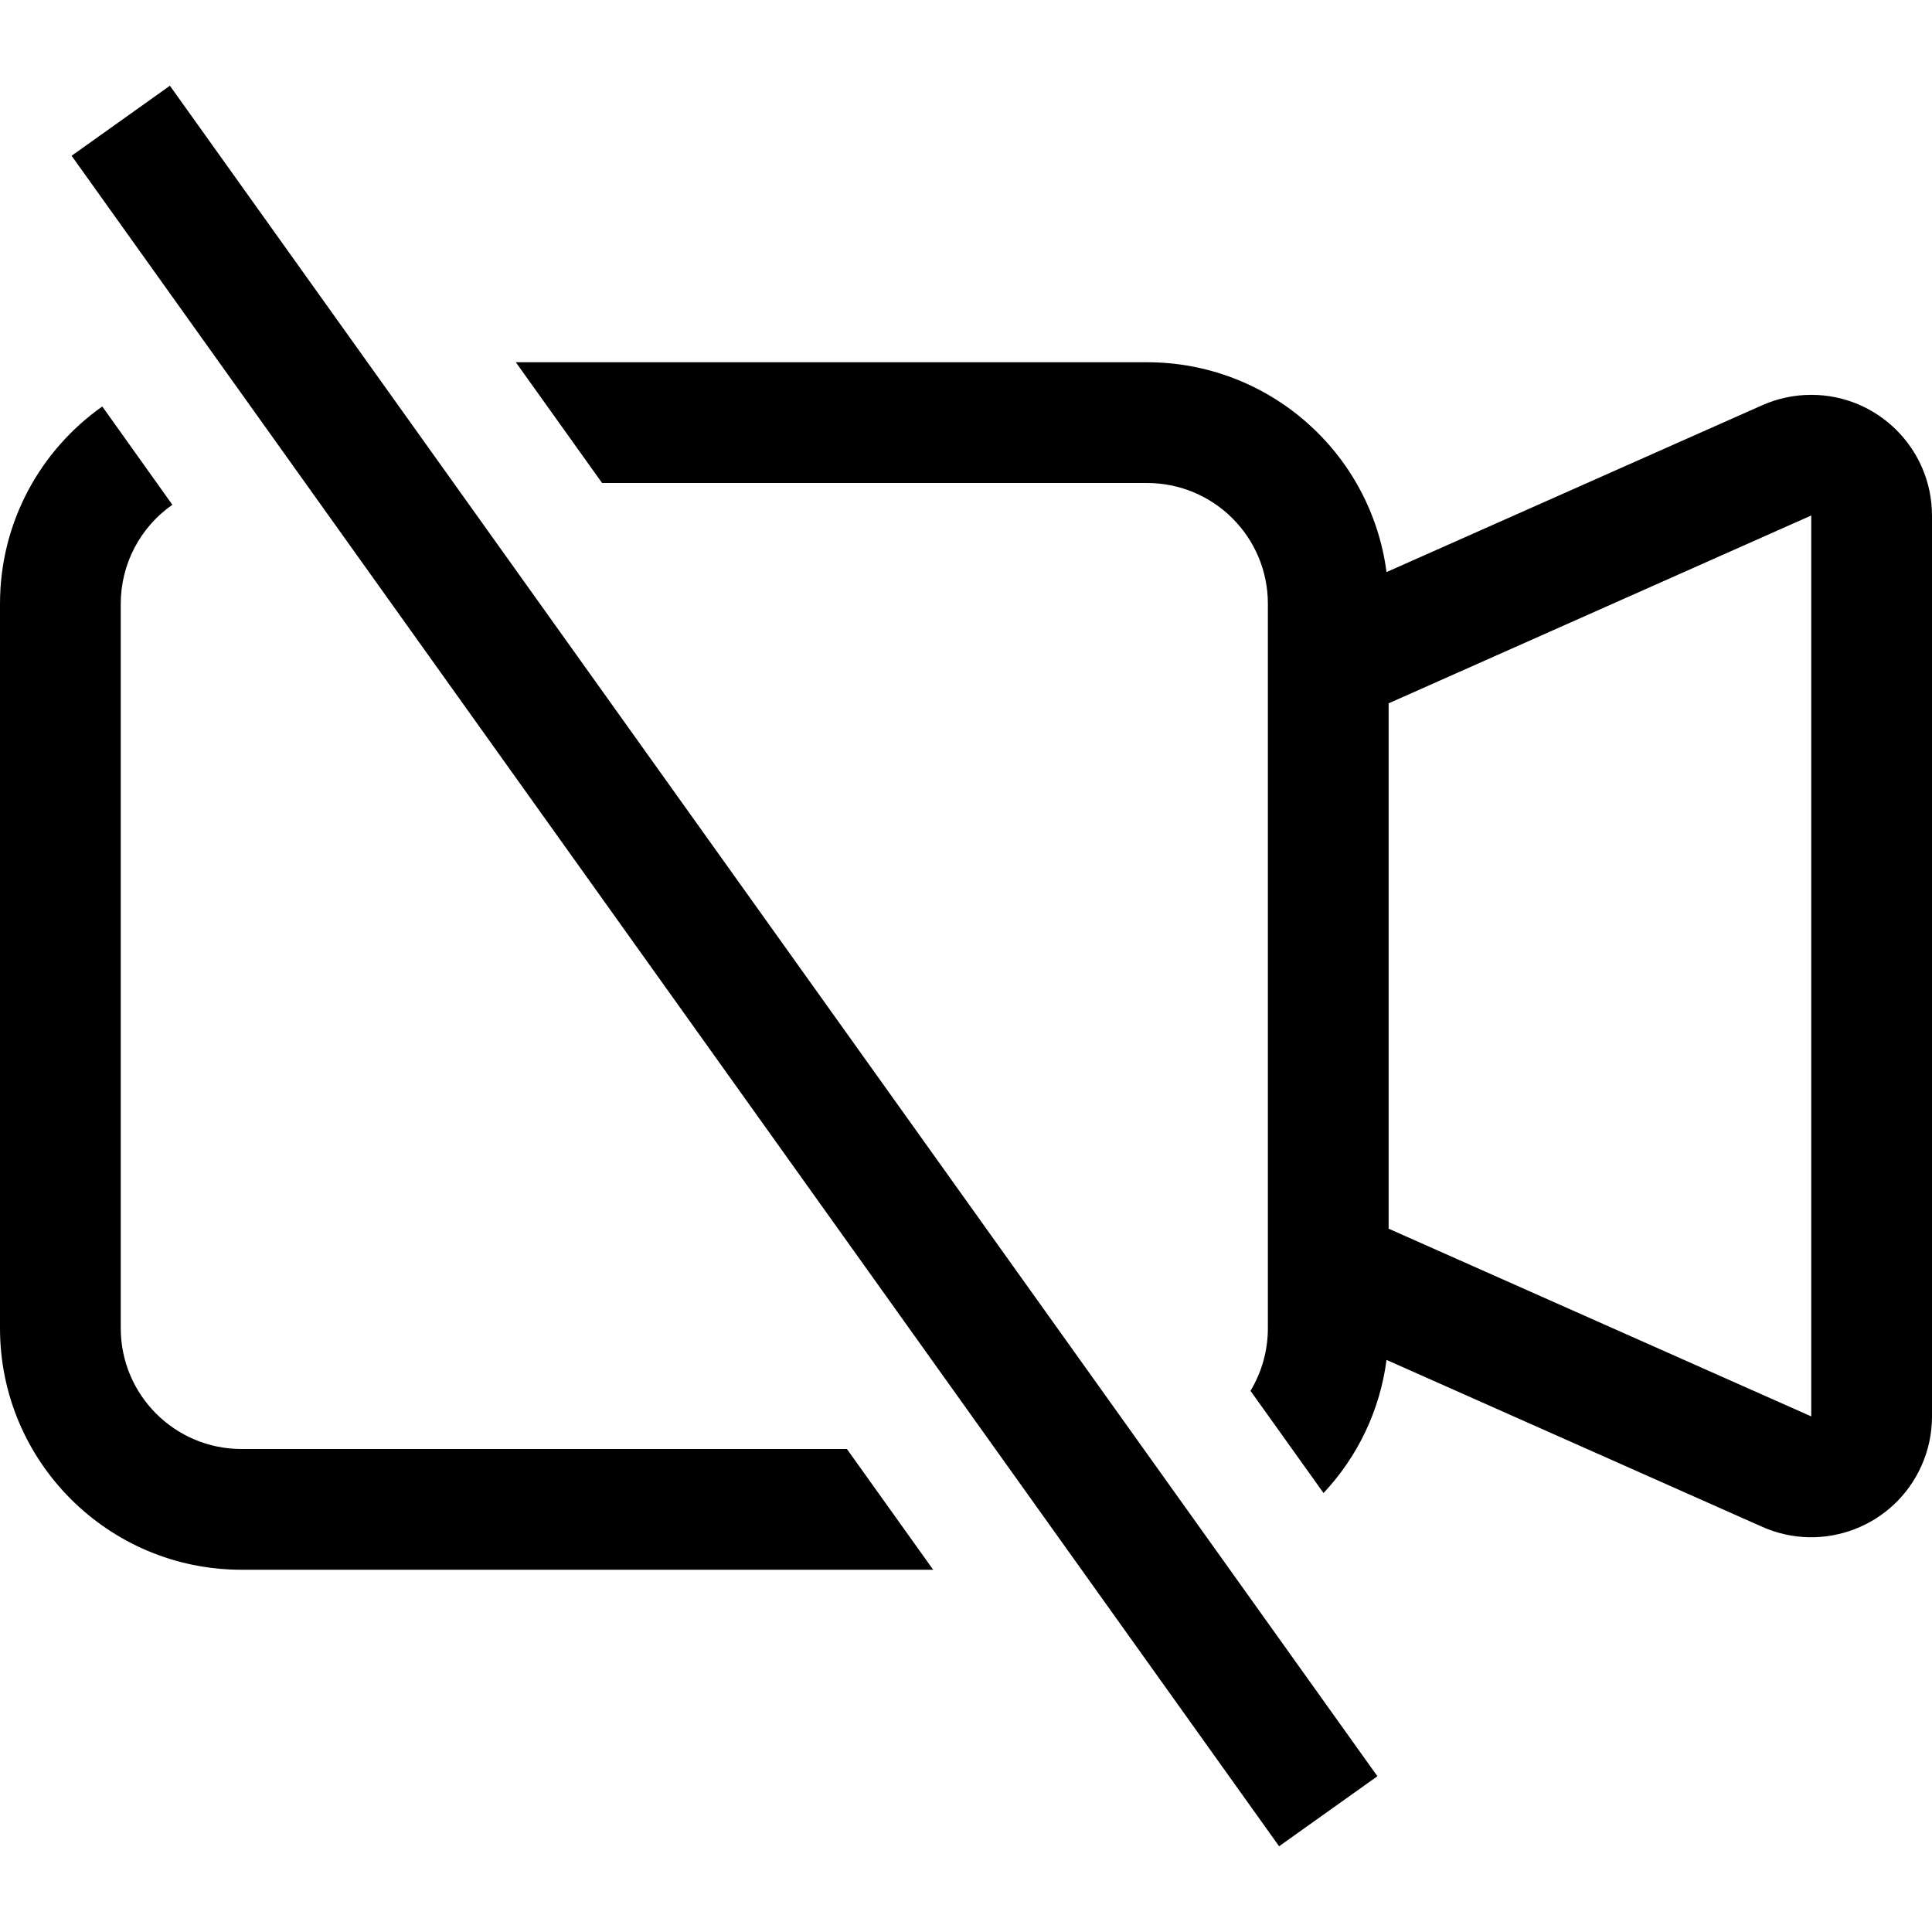
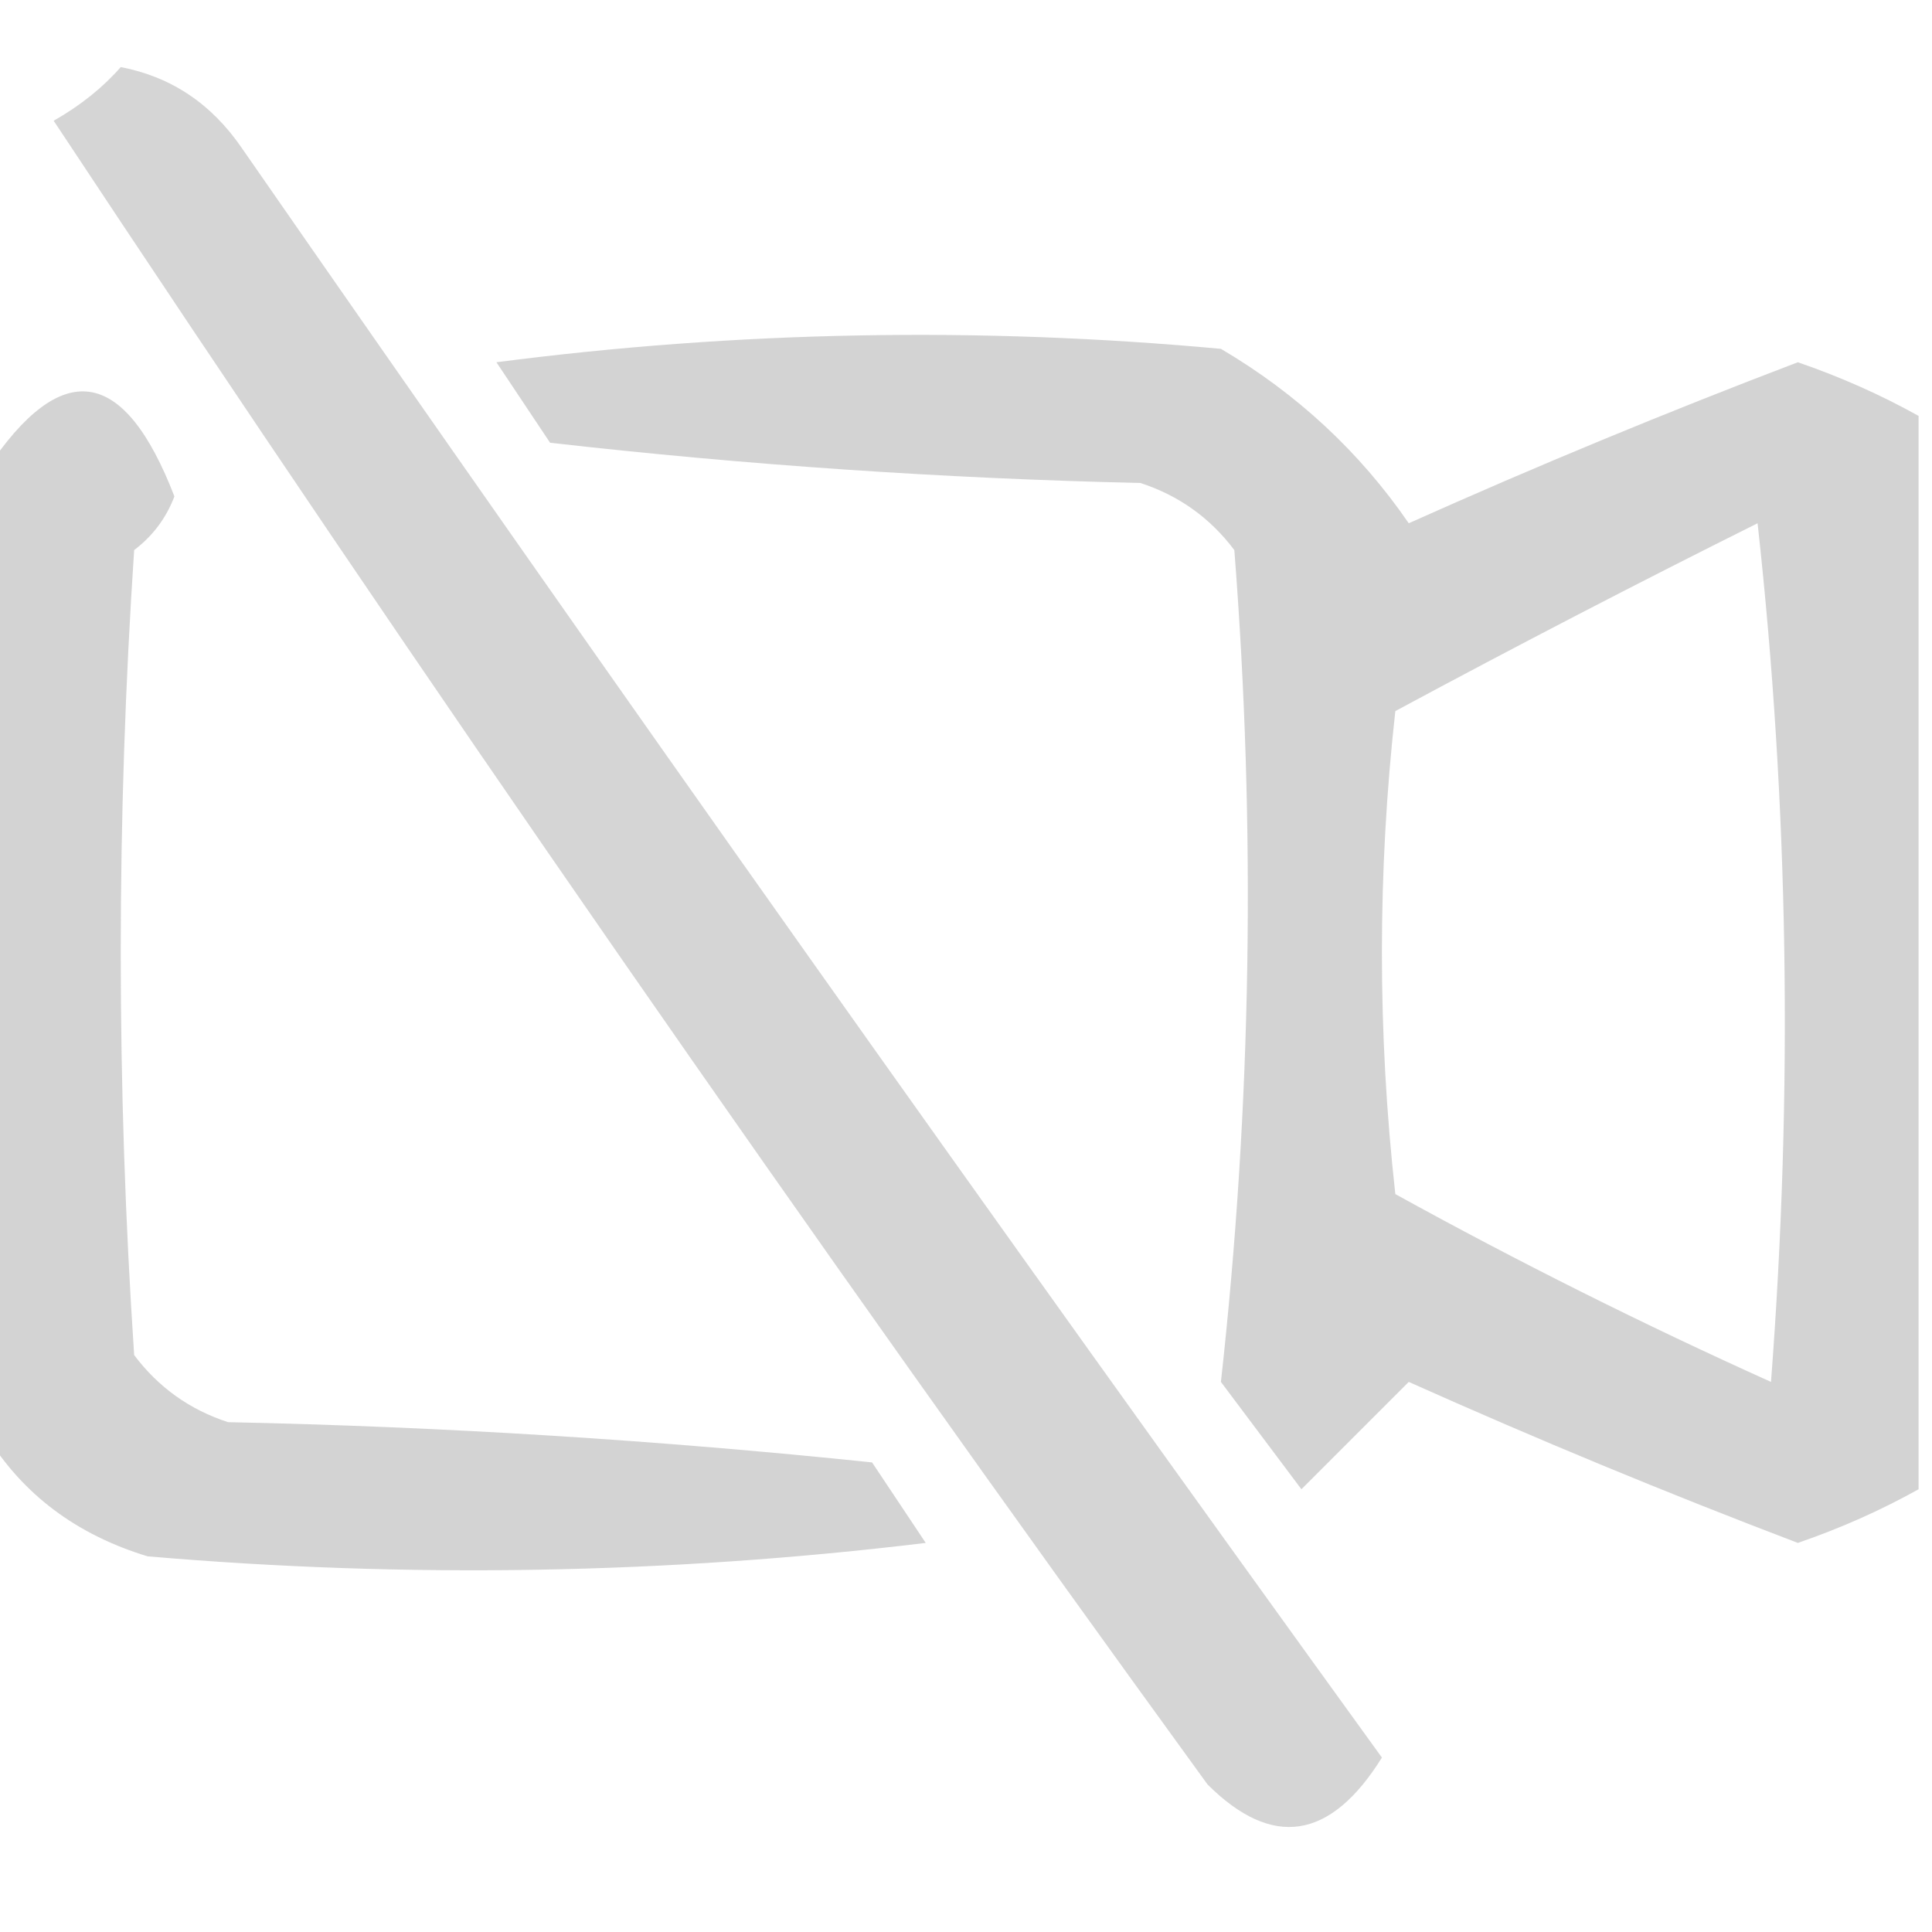
- <svg xmlns="http://www.w3.org/2000/svg" width="72px" height="72px" viewBox="0 0 72 72" version="1.1">
-   <g id="surface1">
-     <path style=" stroke:none;fill-rule:evenodd;fill:rgb(0%,0%,0%);fill-opacity:1;" d="M 49.324 55.641 C 50.609 54.273 51.43 52.539 51.672 50.68 L 65.668 56.898 C 67.938 57.91 70.598 56.891 71.609 54.621 C 71.867 54.043 72 53.422 72 52.789 L 72 19.211 C 71.996 16.727 69.98 14.711 67.496 14.715 C 66.867 14.715 66.246 14.848 65.672 15.102 L 51.672 21.32 C 51.082 16.844 47.266 13.5 42.75 13.5 L 19.223 13.5 L 22.438 18 L 42.75 18 C 45.234 18 47.25 20.016 47.25 22.5 L 47.25 49.5 C 47.25 50.32 47.027 51.129 46.602 51.832 Z M 6.426 18.809 C 5.219 19.652 4.5 21.027 4.5 22.5 L 4.5 49.5 C 4.5 51.984 6.516 54 9 54 L 31.562 54 L 34.777 58.5 L 9 58.5 C 4.031 58.5 0 54.469 0 49.5 L 0 22.5 C 0 19.461 1.504 16.777 3.812 15.148 L 6.422 18.809 Z M 67.5 52.785 L 51.75 45.789 L 51.75 26.211 L 67.5 19.211 L 67.5 52.789 Z M 47.668 68.805 L 2.668 5.805 L 6.332 3.195 L 51.332 66.195 Z M 47.668 68.805 " />
+ <svg xmlns="http://www.w3.org/2000/svg" version="1.1" width="72px" height="72px" style="shape-rendering:geometricPrecision; text-rendering:geometricPrecision; image-rendering:optimizeQuality; fill-rule:evenodd; clip-rule:evenodd">
+   <g>
+     <path style="opacity:0.838" fill="#cdcdcd" d="M 4.5,2.5 C 6.371,2.859 7.871,3.859 9,5.5C 22.972,25.639 37.139,45.639 51.5,65.5C 49.584,68.575 47.417,68.909 45,66.5C 30.108,45.989 15.775,25.323 2,4.5C 2.995,3.934 3.828,3.267 4.5,2.5 Z" />
+   </g>
+   <g>
+     <path style="opacity:0.875" fill="#cdcdcd" d="M 71.5,15.5 C 71.5,28.833 71.5,42.167 71.5,55.5C 70.085,56.289 68.585,56.956 67,57.5C 62.109,55.638 57.276,53.638 52.5,51.5C 51.167,52.833 49.833,54.167 48.5,55.5C 47.5,54.167 46.5,52.833 45.5,51.5C 46.642,41.214 46.809,30.88 46,20.5C 45.097,19.299 43.931,18.465 42.5,18C 35.144,17.831 27.811,17.331 20.5,16.5C 19.833,15.5 19.167,14.5 18.5,13.5C 27.482,12.335 36.481,12.168 45.5,13C 48.337,14.672 50.67,16.839 52.5,19.5C 57.276,17.362 62.109,15.362 67,13.5C 68.585,14.044 70.085,14.711 71.5,15.5 Z M 65.5,19.5 C 66.659,29.992 66.826,40.659 66,51.5C 61.246,49.359 56.579,47.025 52,44.5C 51.333,38.5 51.333,32.5 52,26.5C 56.543,24.056 61.043,21.723 65.5,19.5 Z" />
+   </g>
+   <g>
+     <path style="opacity:0.875" fill="#cdcdcd" d="M -0.5,53.5 C -0.5,41.5 -0.5,29.5 -0.5,17.5C 2.29,13.305 4.623,13.639 6.5,18.5C 6.192,19.308 5.692,19.975 5,20.5C 4.333,30.5 4.333,40.5 5,50.5C 5.903,51.701 7.069,52.535 8.5,53C 16.521,53.168 24.521,53.668 32.5,54.5C 33.167,55.5 33.833,56.5 34.5,57.5C 24.851,58.666 15.184,58.832 5.5,58C 2.854,57.196 0.854,55.696 -0.5,53.5 Z" />
  </g>
</svg>
